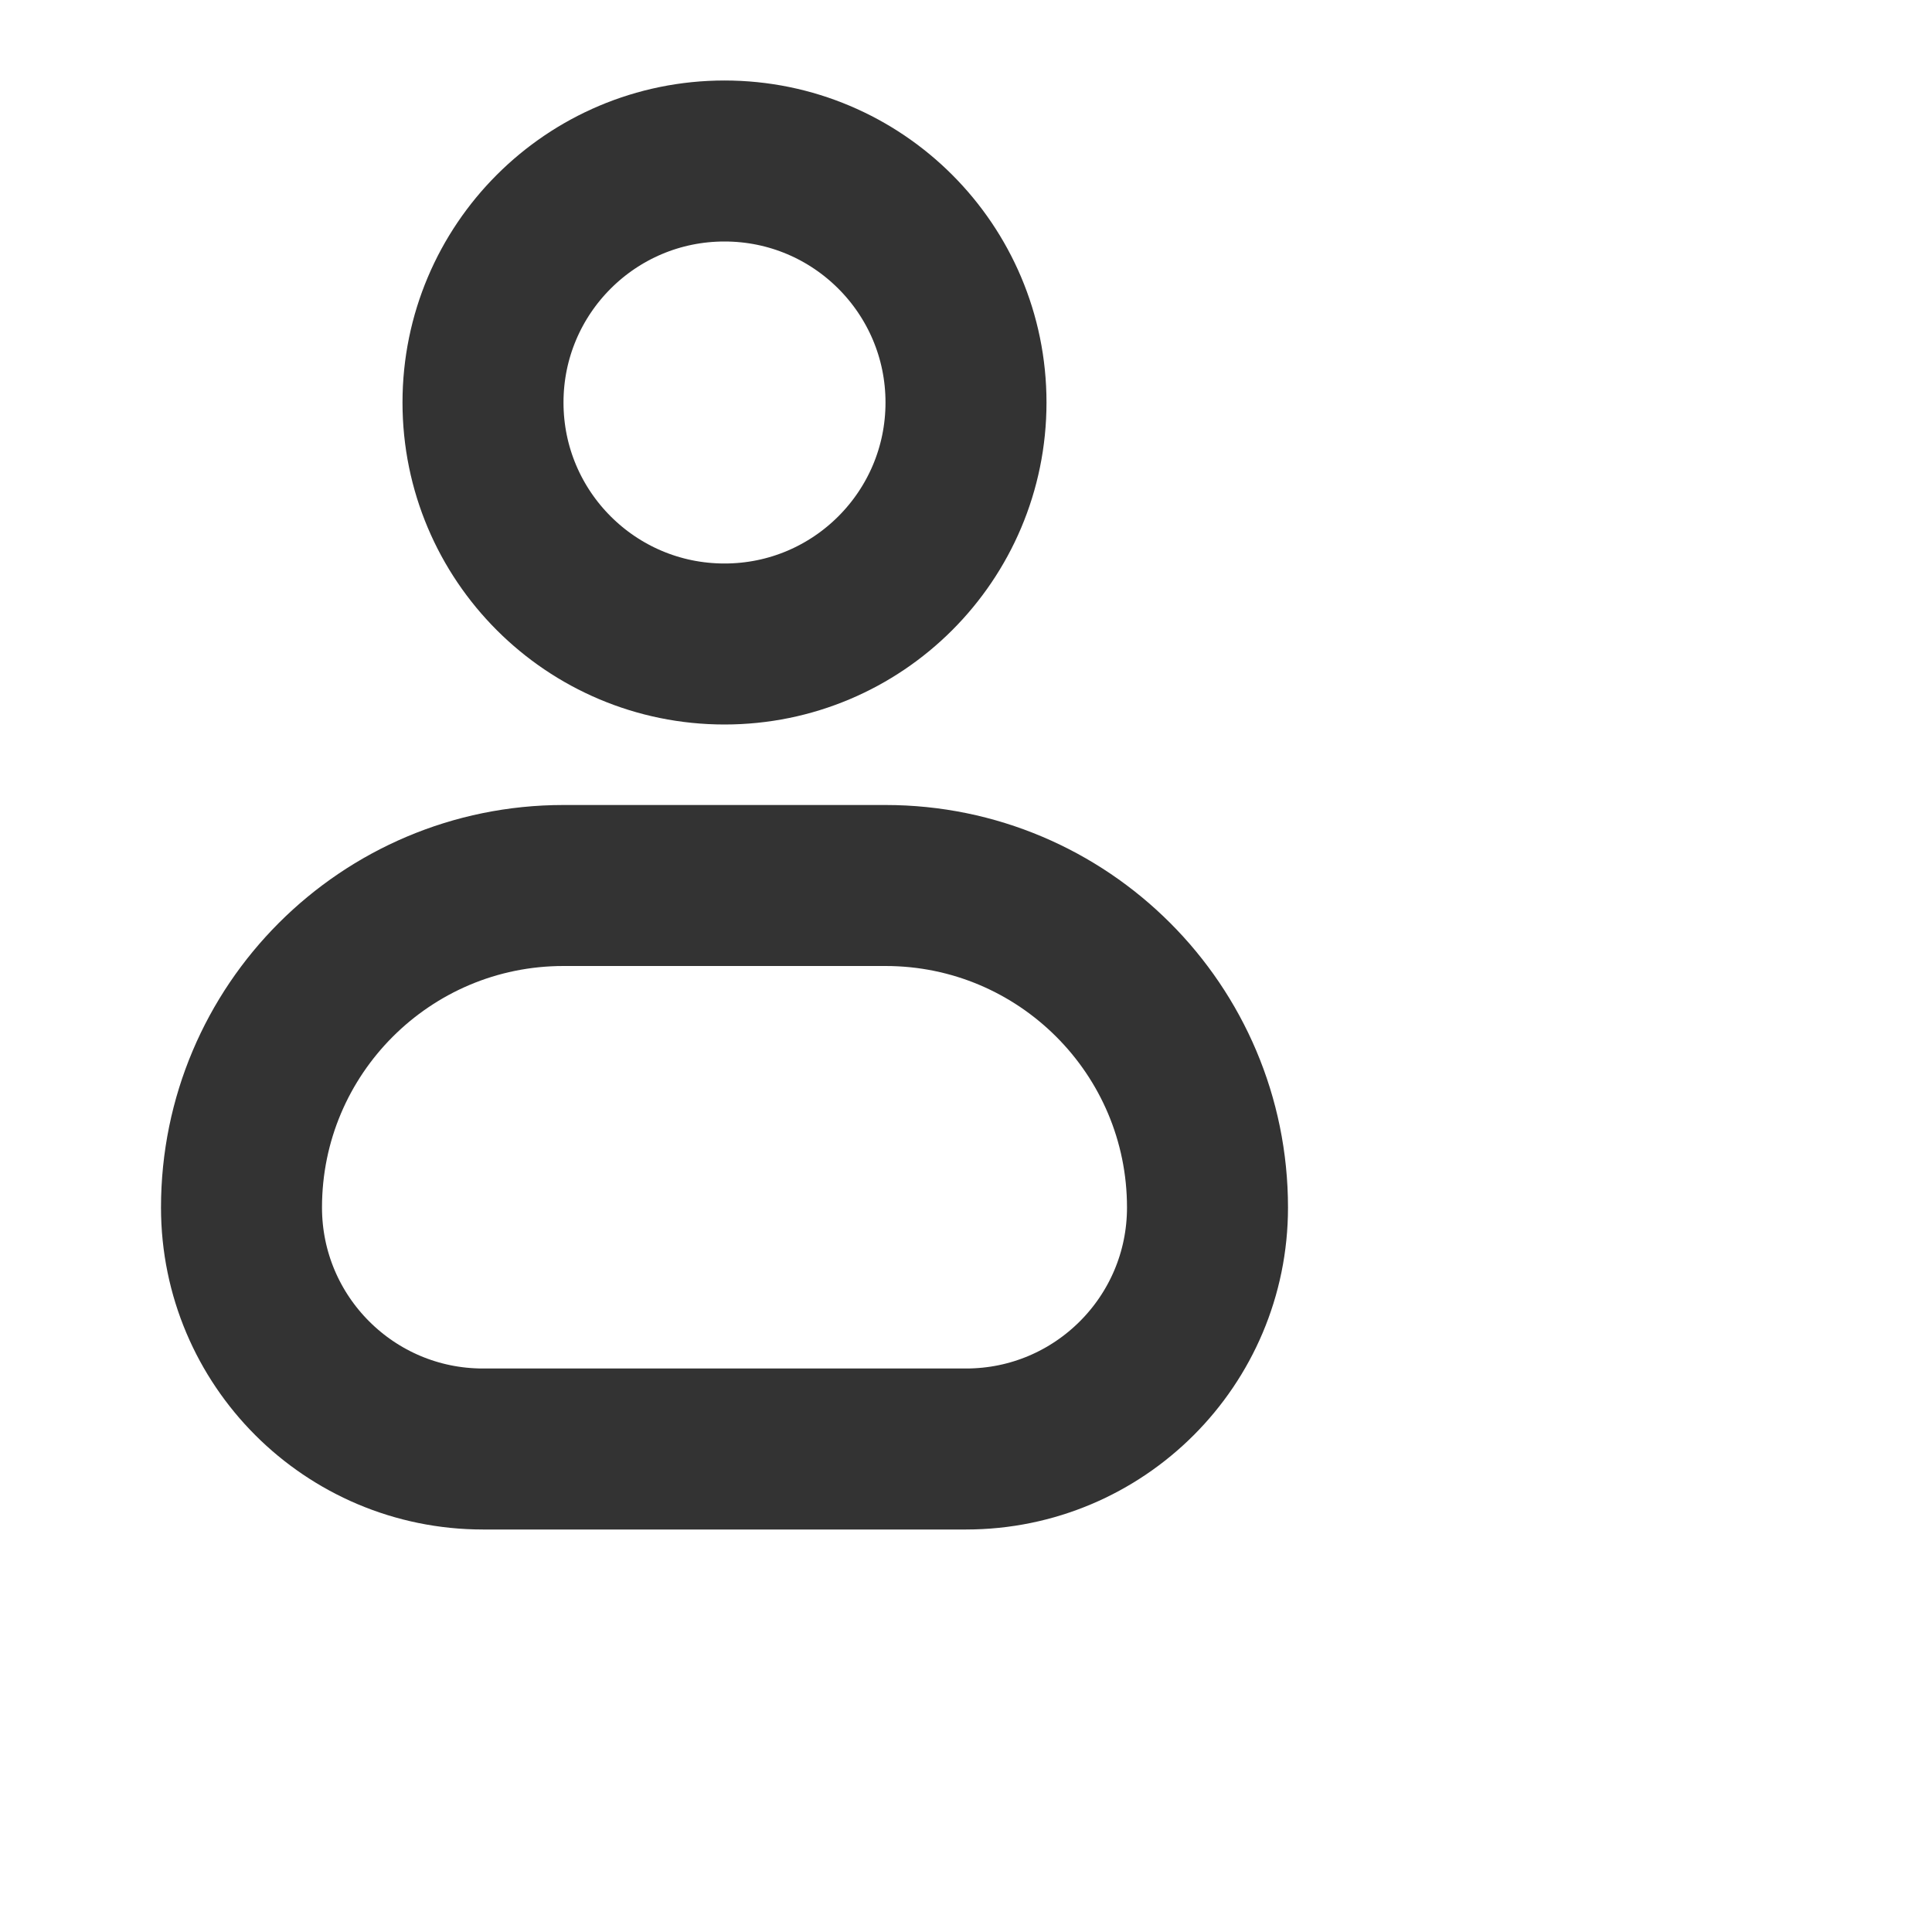
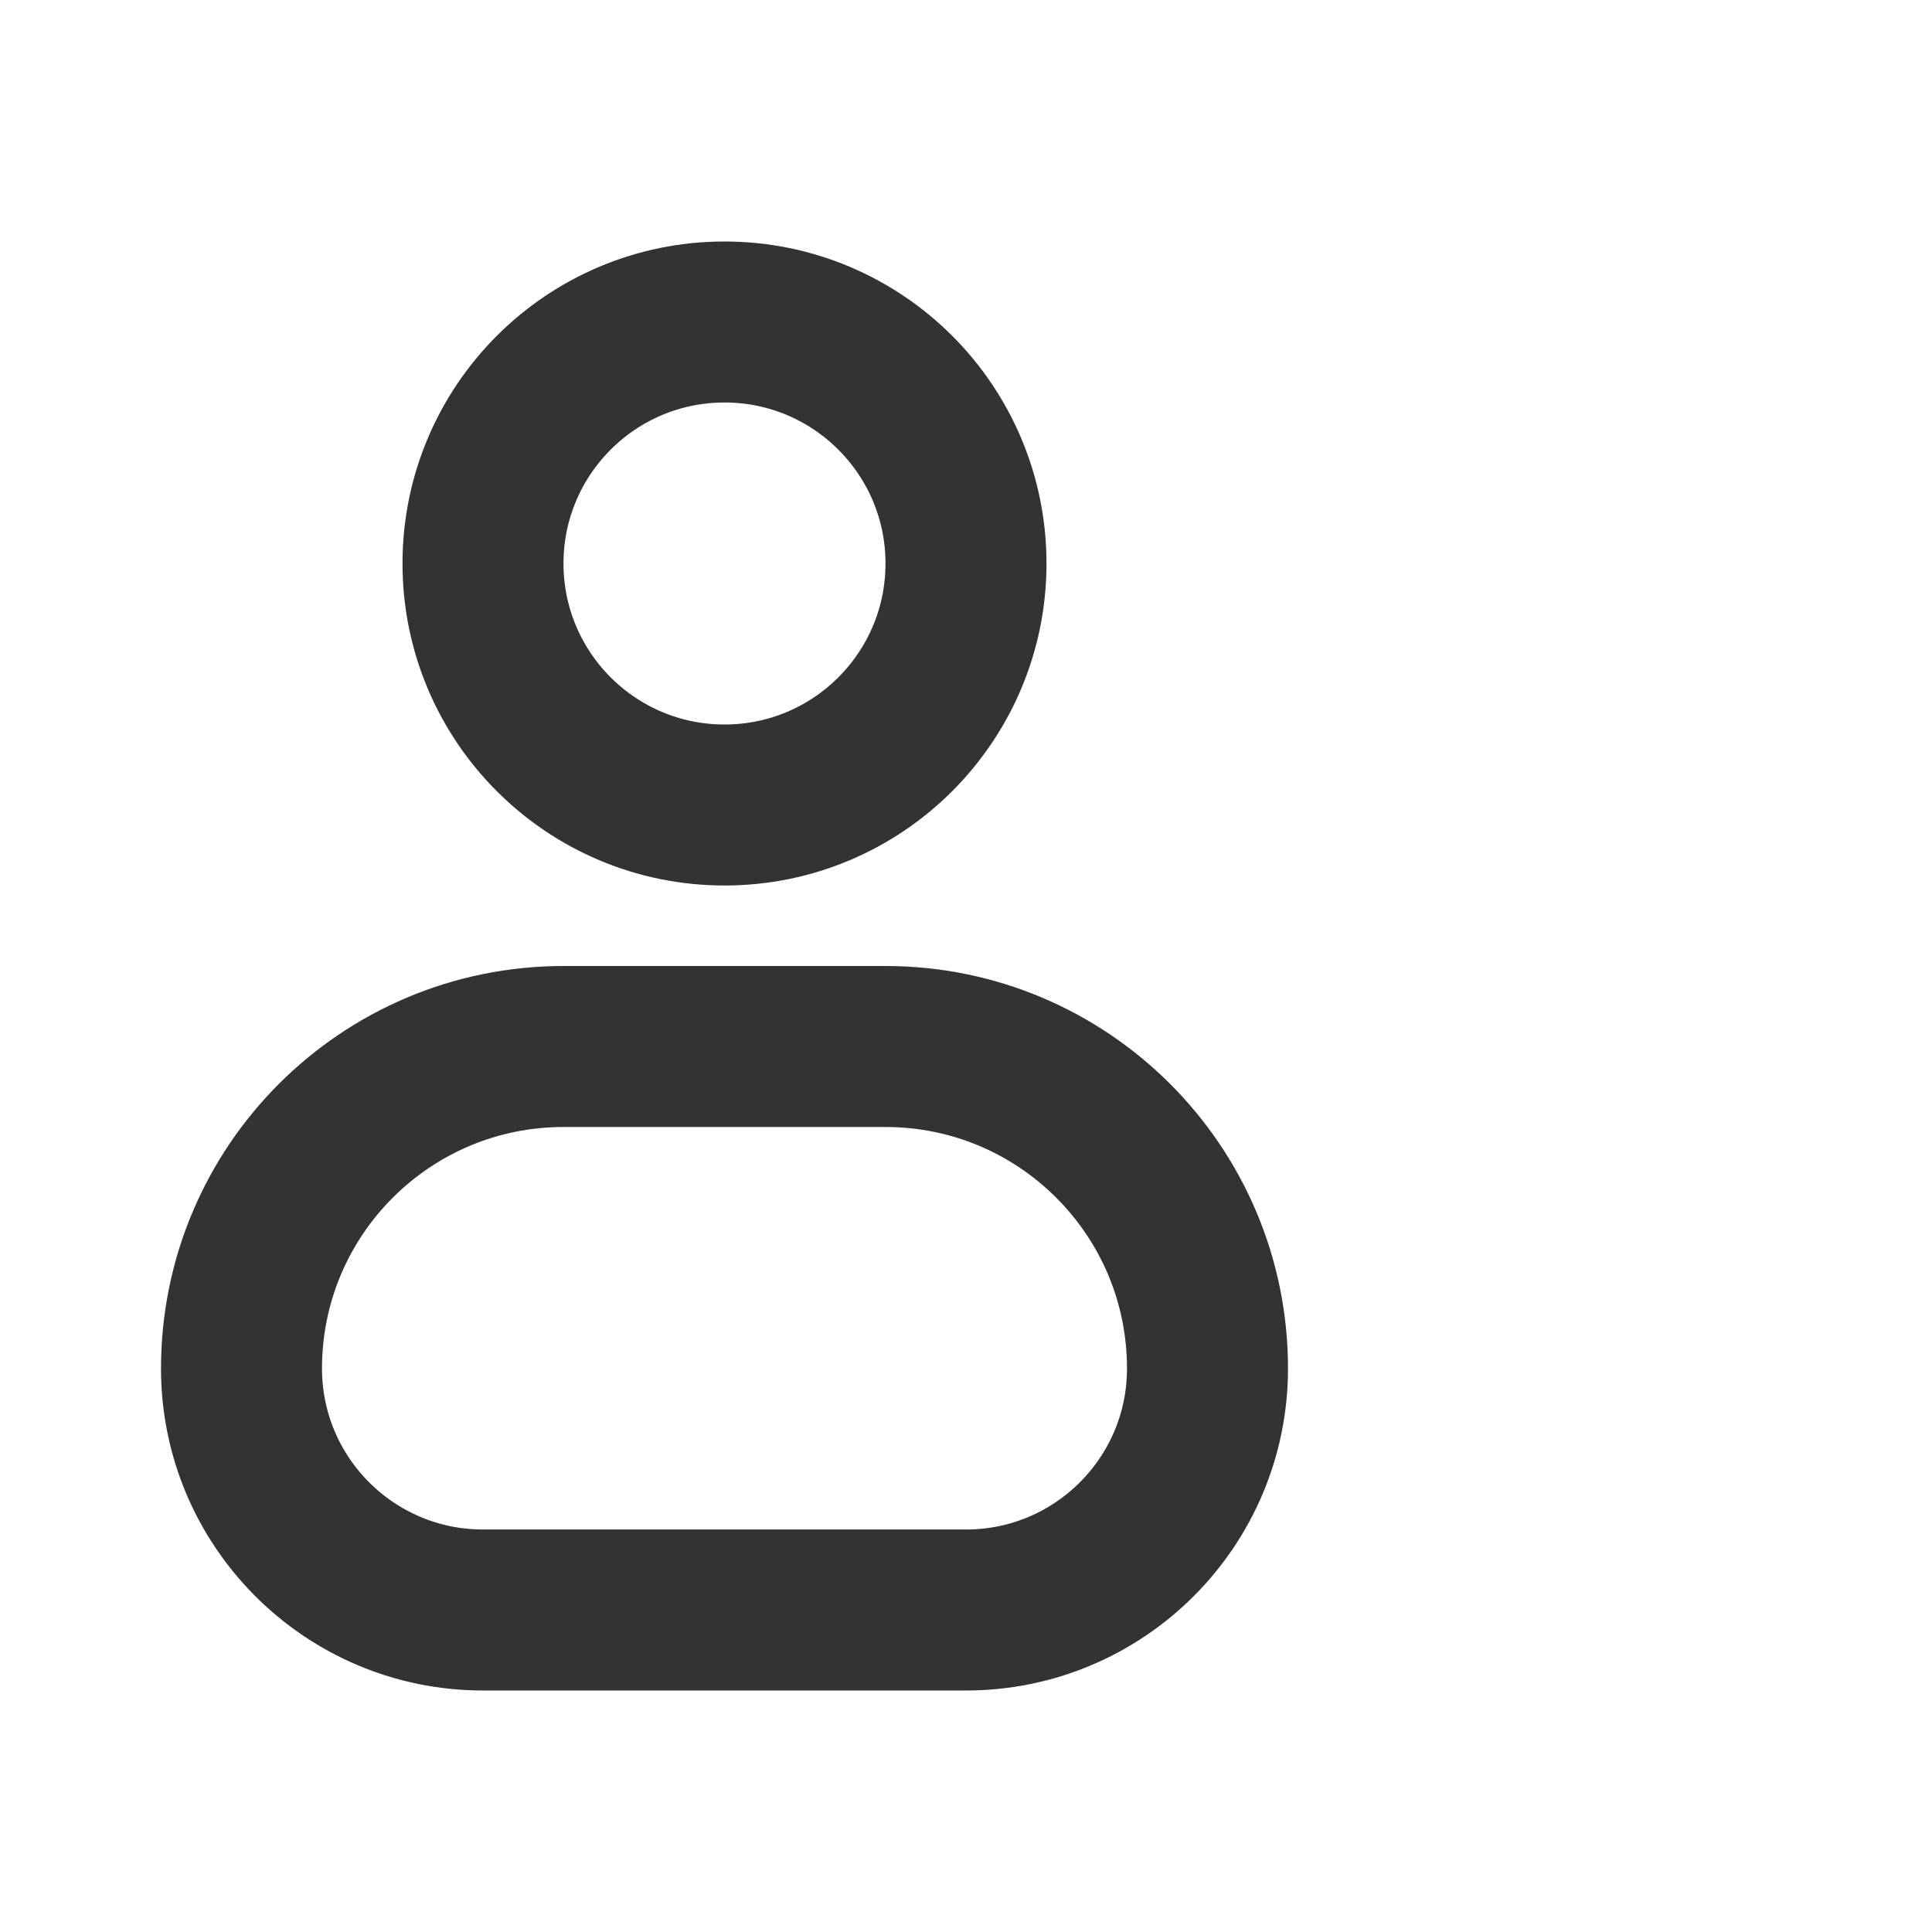
<svg xmlns="http://www.w3.org/2000/svg" width="24" height="24" viewBox="0 0 24 24" fill="none" stroke="currentColor" stroke-width="2" stroke-linecap="round" stroke-linejoin="round" class="hicon hicon-user">
-   <circle cx="9" cy="5" r="3" stroke="#333333" stroke-width="2" stroke-linecap="round" stroke-linejoin="round" />
-   <path d="M11 11H7C4.791 11 3 12.791 3 15C3 16.657 4.343 18 6 18H12C13.657 18 15 16.657 15 15C15 12.791 13.209 11 11 11Z" stroke="#333333" stroke-width="2" stroke-linecap="round" stroke-linejoin="round" />
+   <circle cx="9" cy="7" r="3" stroke="#333333" stroke-linecap="round" stroke-linejoin="round" stroke-width="2" />
+   <path stroke="#333333" stroke-linecap="round" stroke-linejoin="round" stroke-width="2" d="M11 13H7a4 4 0 00-4 4 3 3 0 003 3h6a3 3 0 003-3 4 4 0 00-4-4z" />
</svg>
